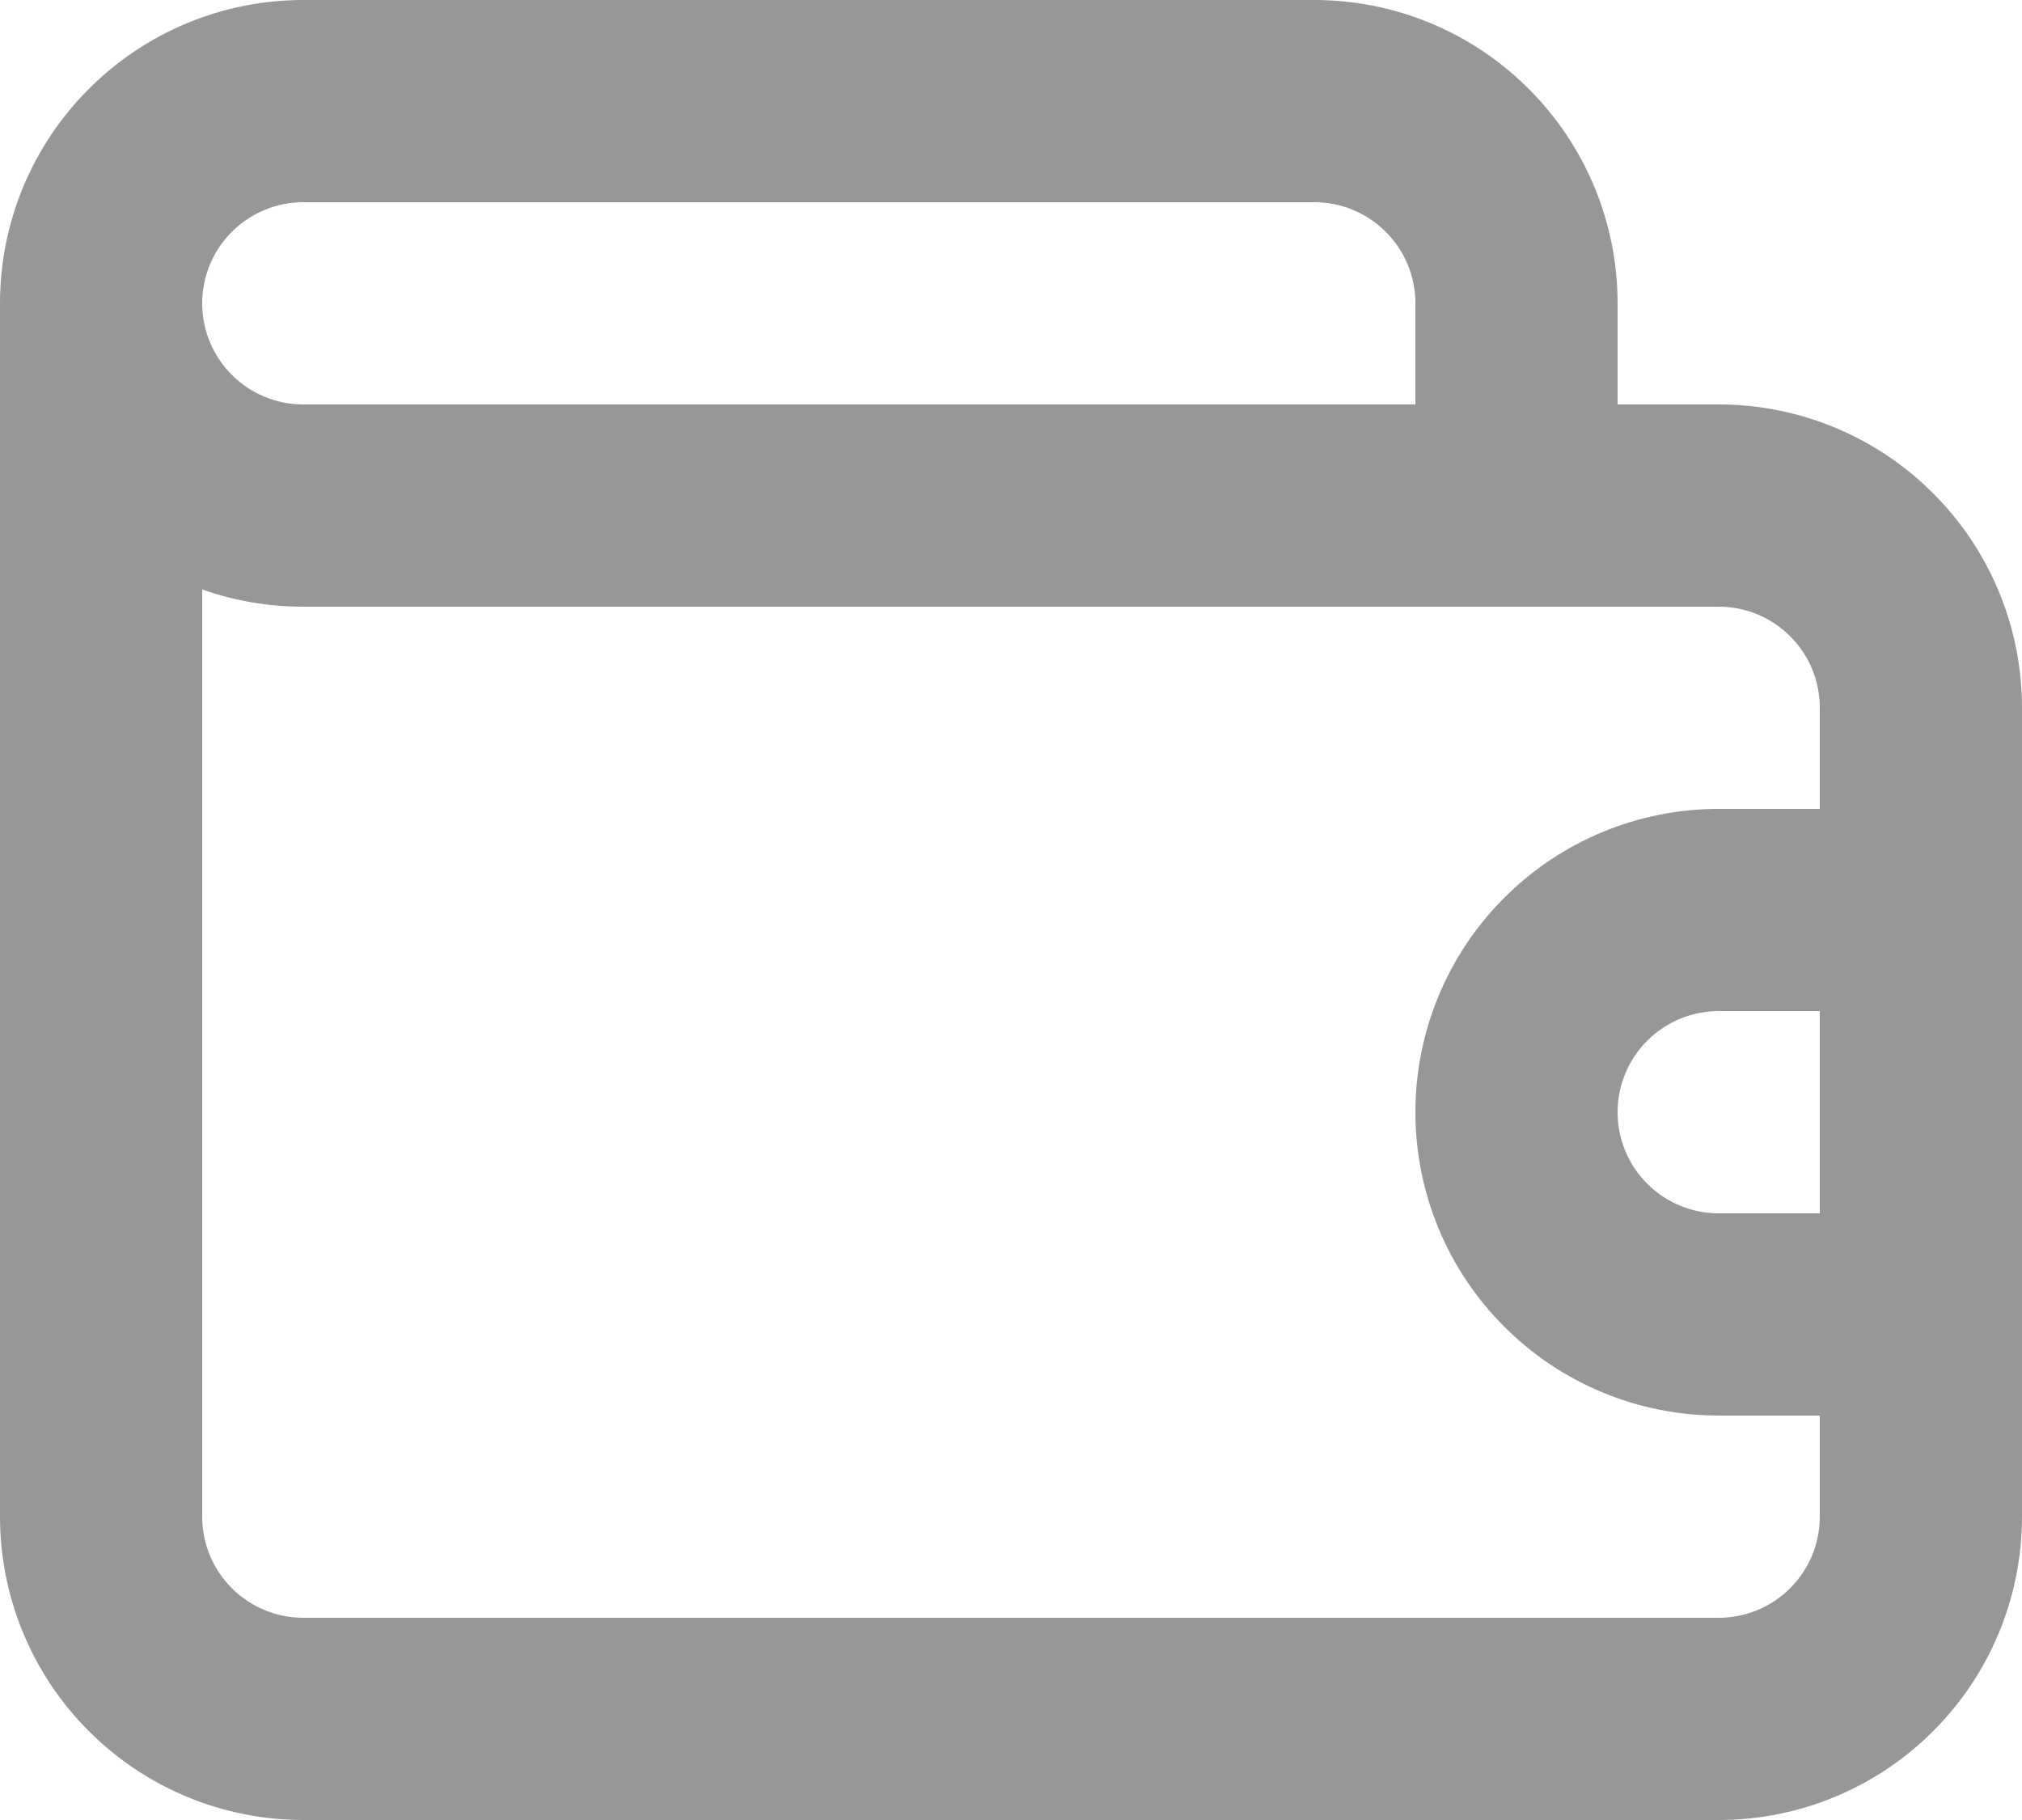
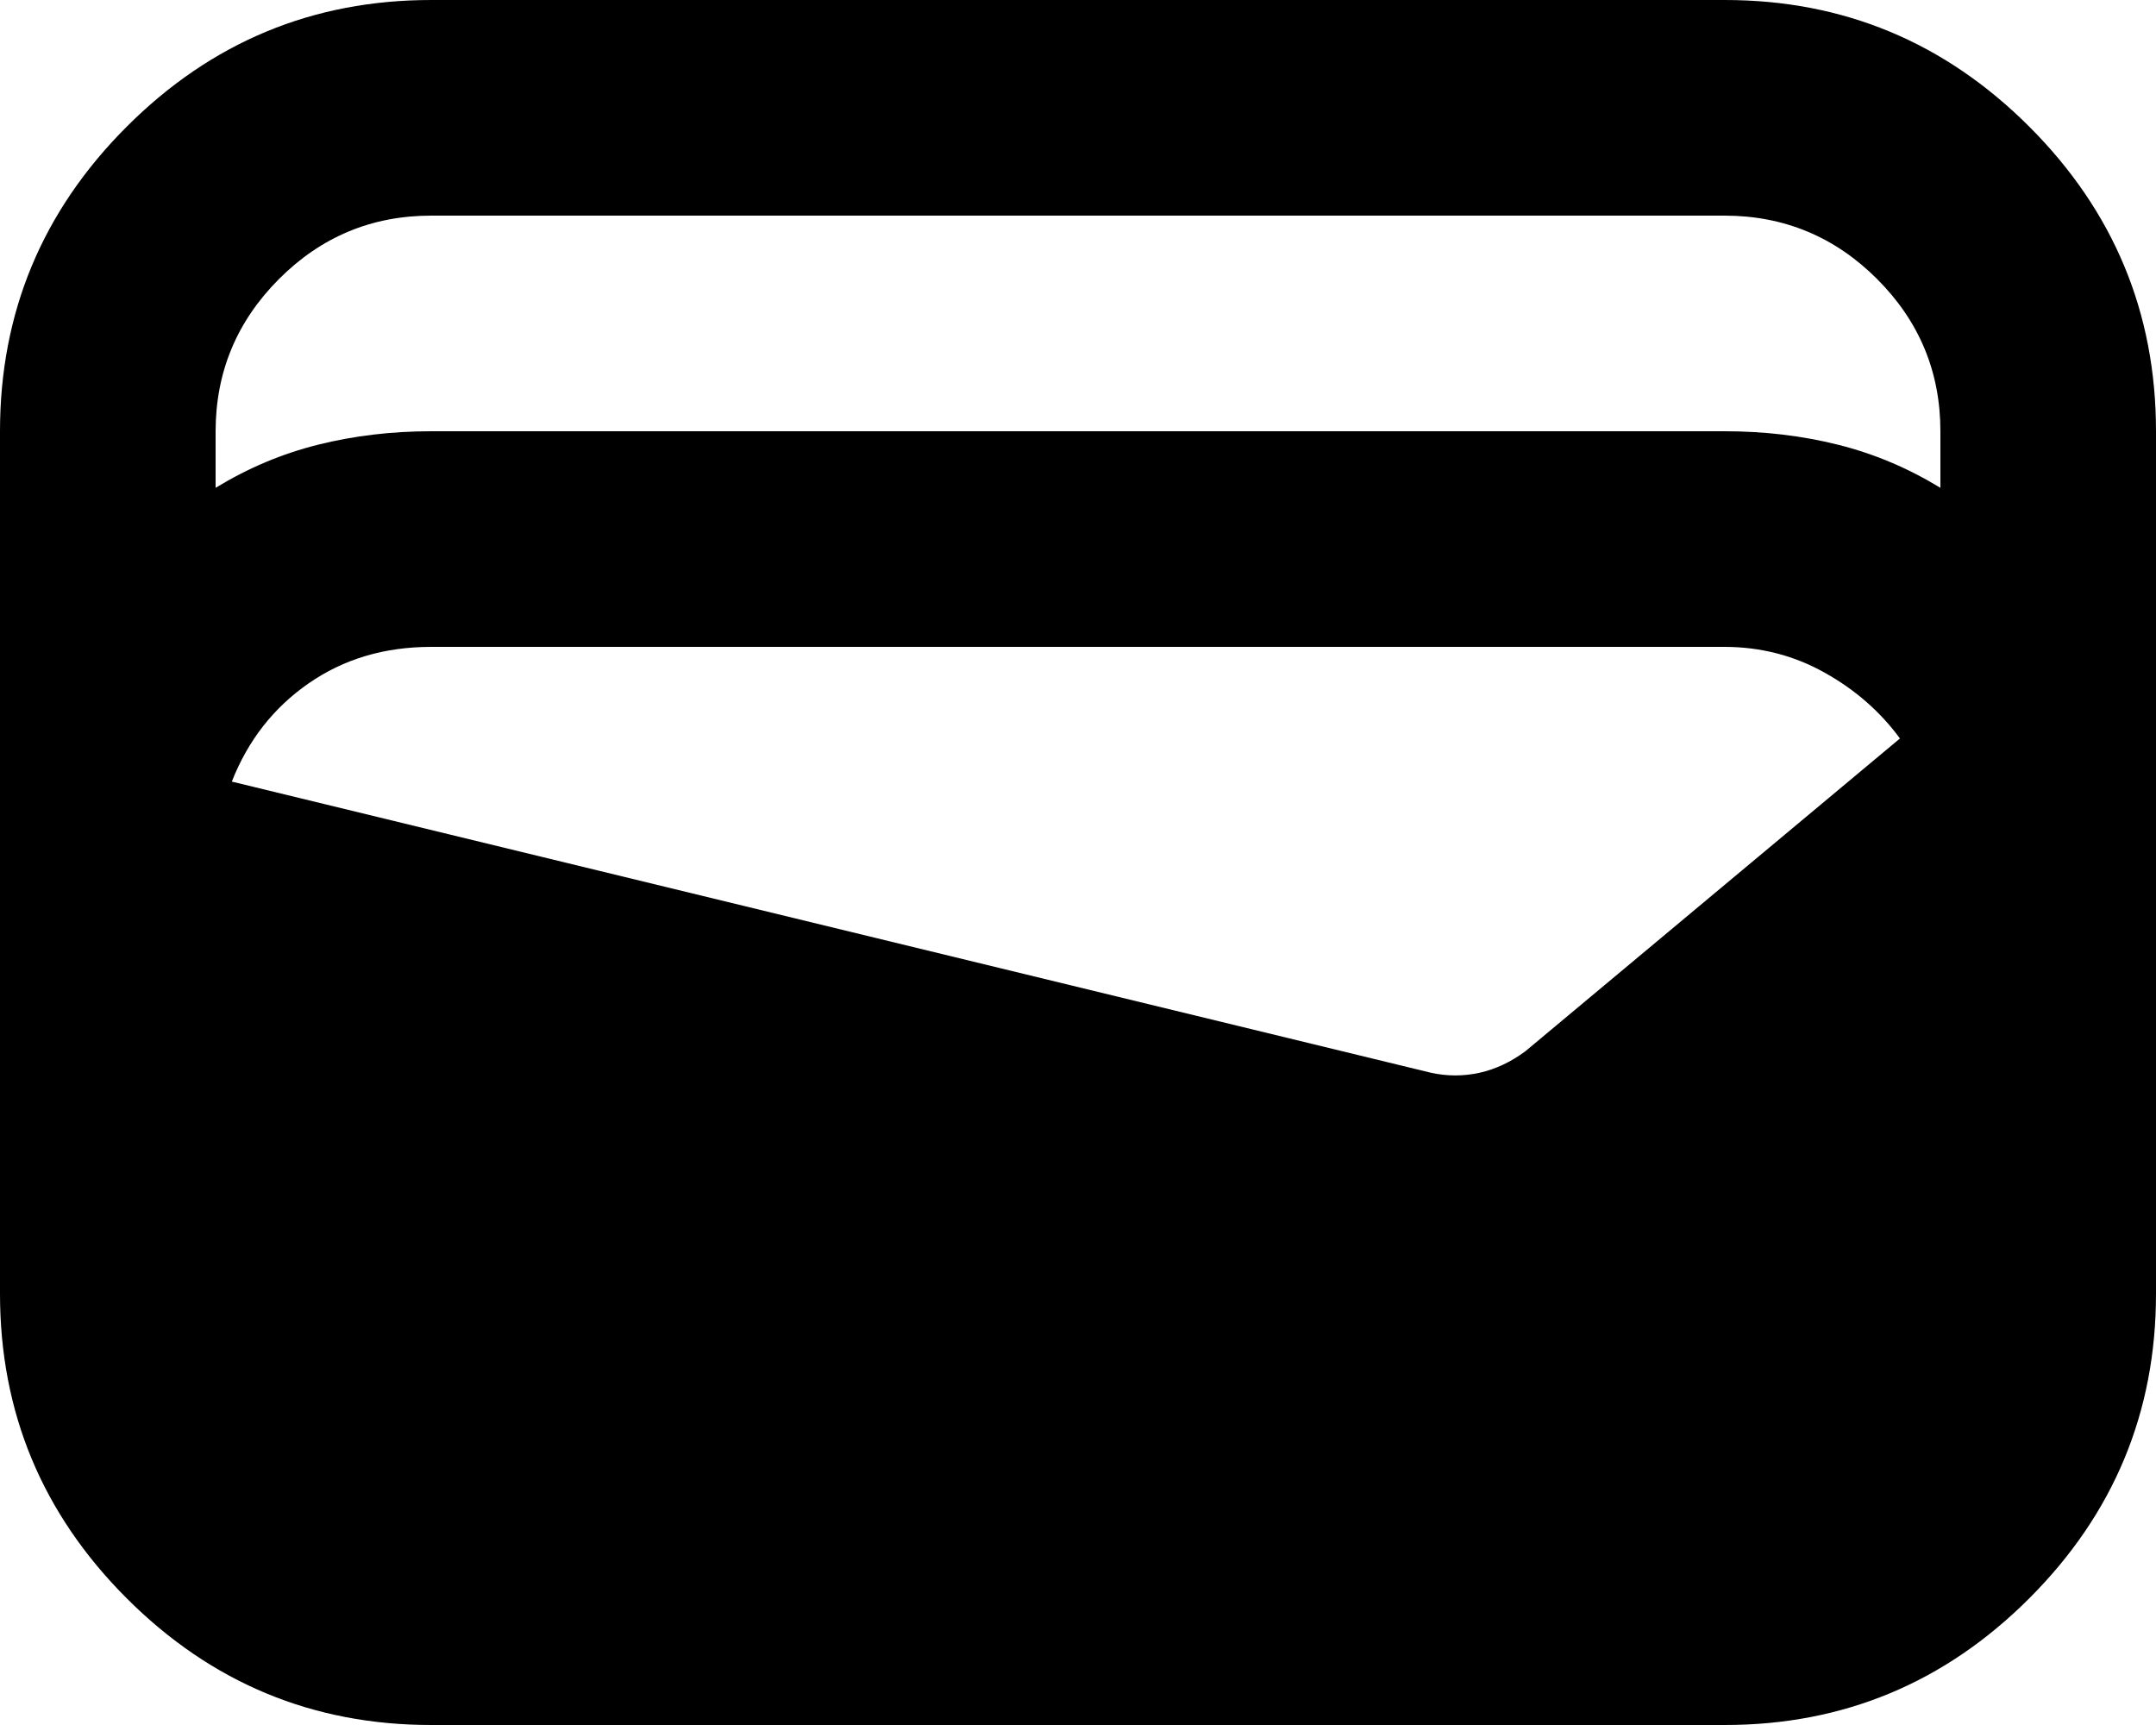
- <svg xmlns="http://www.w3.org/2000/svg" width="20" height="18" viewBox="0 0 20 18" fill="none">
-   <path d="M17 4H16V3C16 2.204 15.684 1.441 15.121 0.879C14.559 0.316 13.796 0 13 0H3C2.204 0 1.441 0.316 0.879 0.879C0.316 1.441 0 2.204 0 3V15C0 15.796 0.316 16.559 0.879 17.121C1.441 17.684 2.204 18 3 18H17C17.796 18 18.559 17.684 19.121 17.121C19.684 16.559 20 15.796 20 15V7C20 6.204 19.684 5.441 19.121 4.879C18.559 4.316 17.796 4 17 4ZM3 2H13C13.265 2 13.52 2.105 13.707 2.293C13.895 2.48 14 2.735 14 3V4H3C2.735 4 2.48 3.895 2.293 3.707C2.105 3.52 2 3.265 2 3C2 2.735 2.105 2.48 2.293 2.293C2.48 2.105 2.735 2 3 2ZM18 12H17C16.735 12 16.48 11.895 16.293 11.707C16.105 11.52 16 11.265 16 11C16 10.735 16.105 10.48 16.293 10.293C16.48 10.105 16.735 10 17 10H18V12ZM18 8H17C16.204 8 15.441 8.316 14.879 8.879C14.316 9.441 14 10.204 14 11C14 11.796 14.316 12.559 14.879 13.121C15.441 13.684 16.204 14 17 14H18V15C18 15.265 17.895 15.52 17.707 15.707C17.52 15.895 17.265 16 17 16H3C2.735 16 2.48 15.895 2.293 15.707C2.105 15.52 2 15.265 2 15V5.83C2.321 5.943 2.659 6.001 3 6H17C17.265 6 17.52 6.105 17.707 6.293C17.895 6.48 18 6.735 18 7V8Z" fill="black" fill-opacity="0.41" />
+ <svg xmlns="http://www.w3.org/2000/svg" width="25" height="20" viewBox="0 0 25 20" fill="none">
+   <path d="M5 20C3.625 20 2.448 19.51 1.469 18.531C0.49 17.552 0 16.375 0 15V5C0 3.625 0.49 2.448 1.469 1.469C2.448 0.49 3.625 0 5 0H20C21.375 0 22.552 0.49 23.531 1.469C24.51 2.448 25 3.625 25 5V15C25 16.375 24.51 17.552 23.531 18.531C22.552 19.51 21.375 20 20 20H5ZM5 5H20C20.458 5 20.896 5.052 21.312 5.156C21.729 5.26 22.125 5.427 22.5 5.656V5C22.5 4.312 22.255 3.724 21.766 3.235C21.277 2.746 20.688 2.501 20 2.5H5C4.312 2.5 3.724 2.745 3.235 3.235C2.746 3.725 2.501 4.313 2.5 5V5.656C2.875 5.427 3.271 5.26 3.688 5.156C4.104 5.052 4.542 5 5 5ZM2.688 9.062L16.594 12.438C16.781 12.479 16.969 12.479 17.156 12.438C17.344 12.396 17.521 12.312 17.688 12.188L22.031 8.562C21.802 8.25 21.51 7.995 21.156 7.798C20.802 7.6 20.417 7.501 20 7.5H5C4.458 7.5 3.985 7.641 3.579 7.923C3.173 8.204 2.876 8.584 2.688 9.062Z" fill="black" />
</svg>
